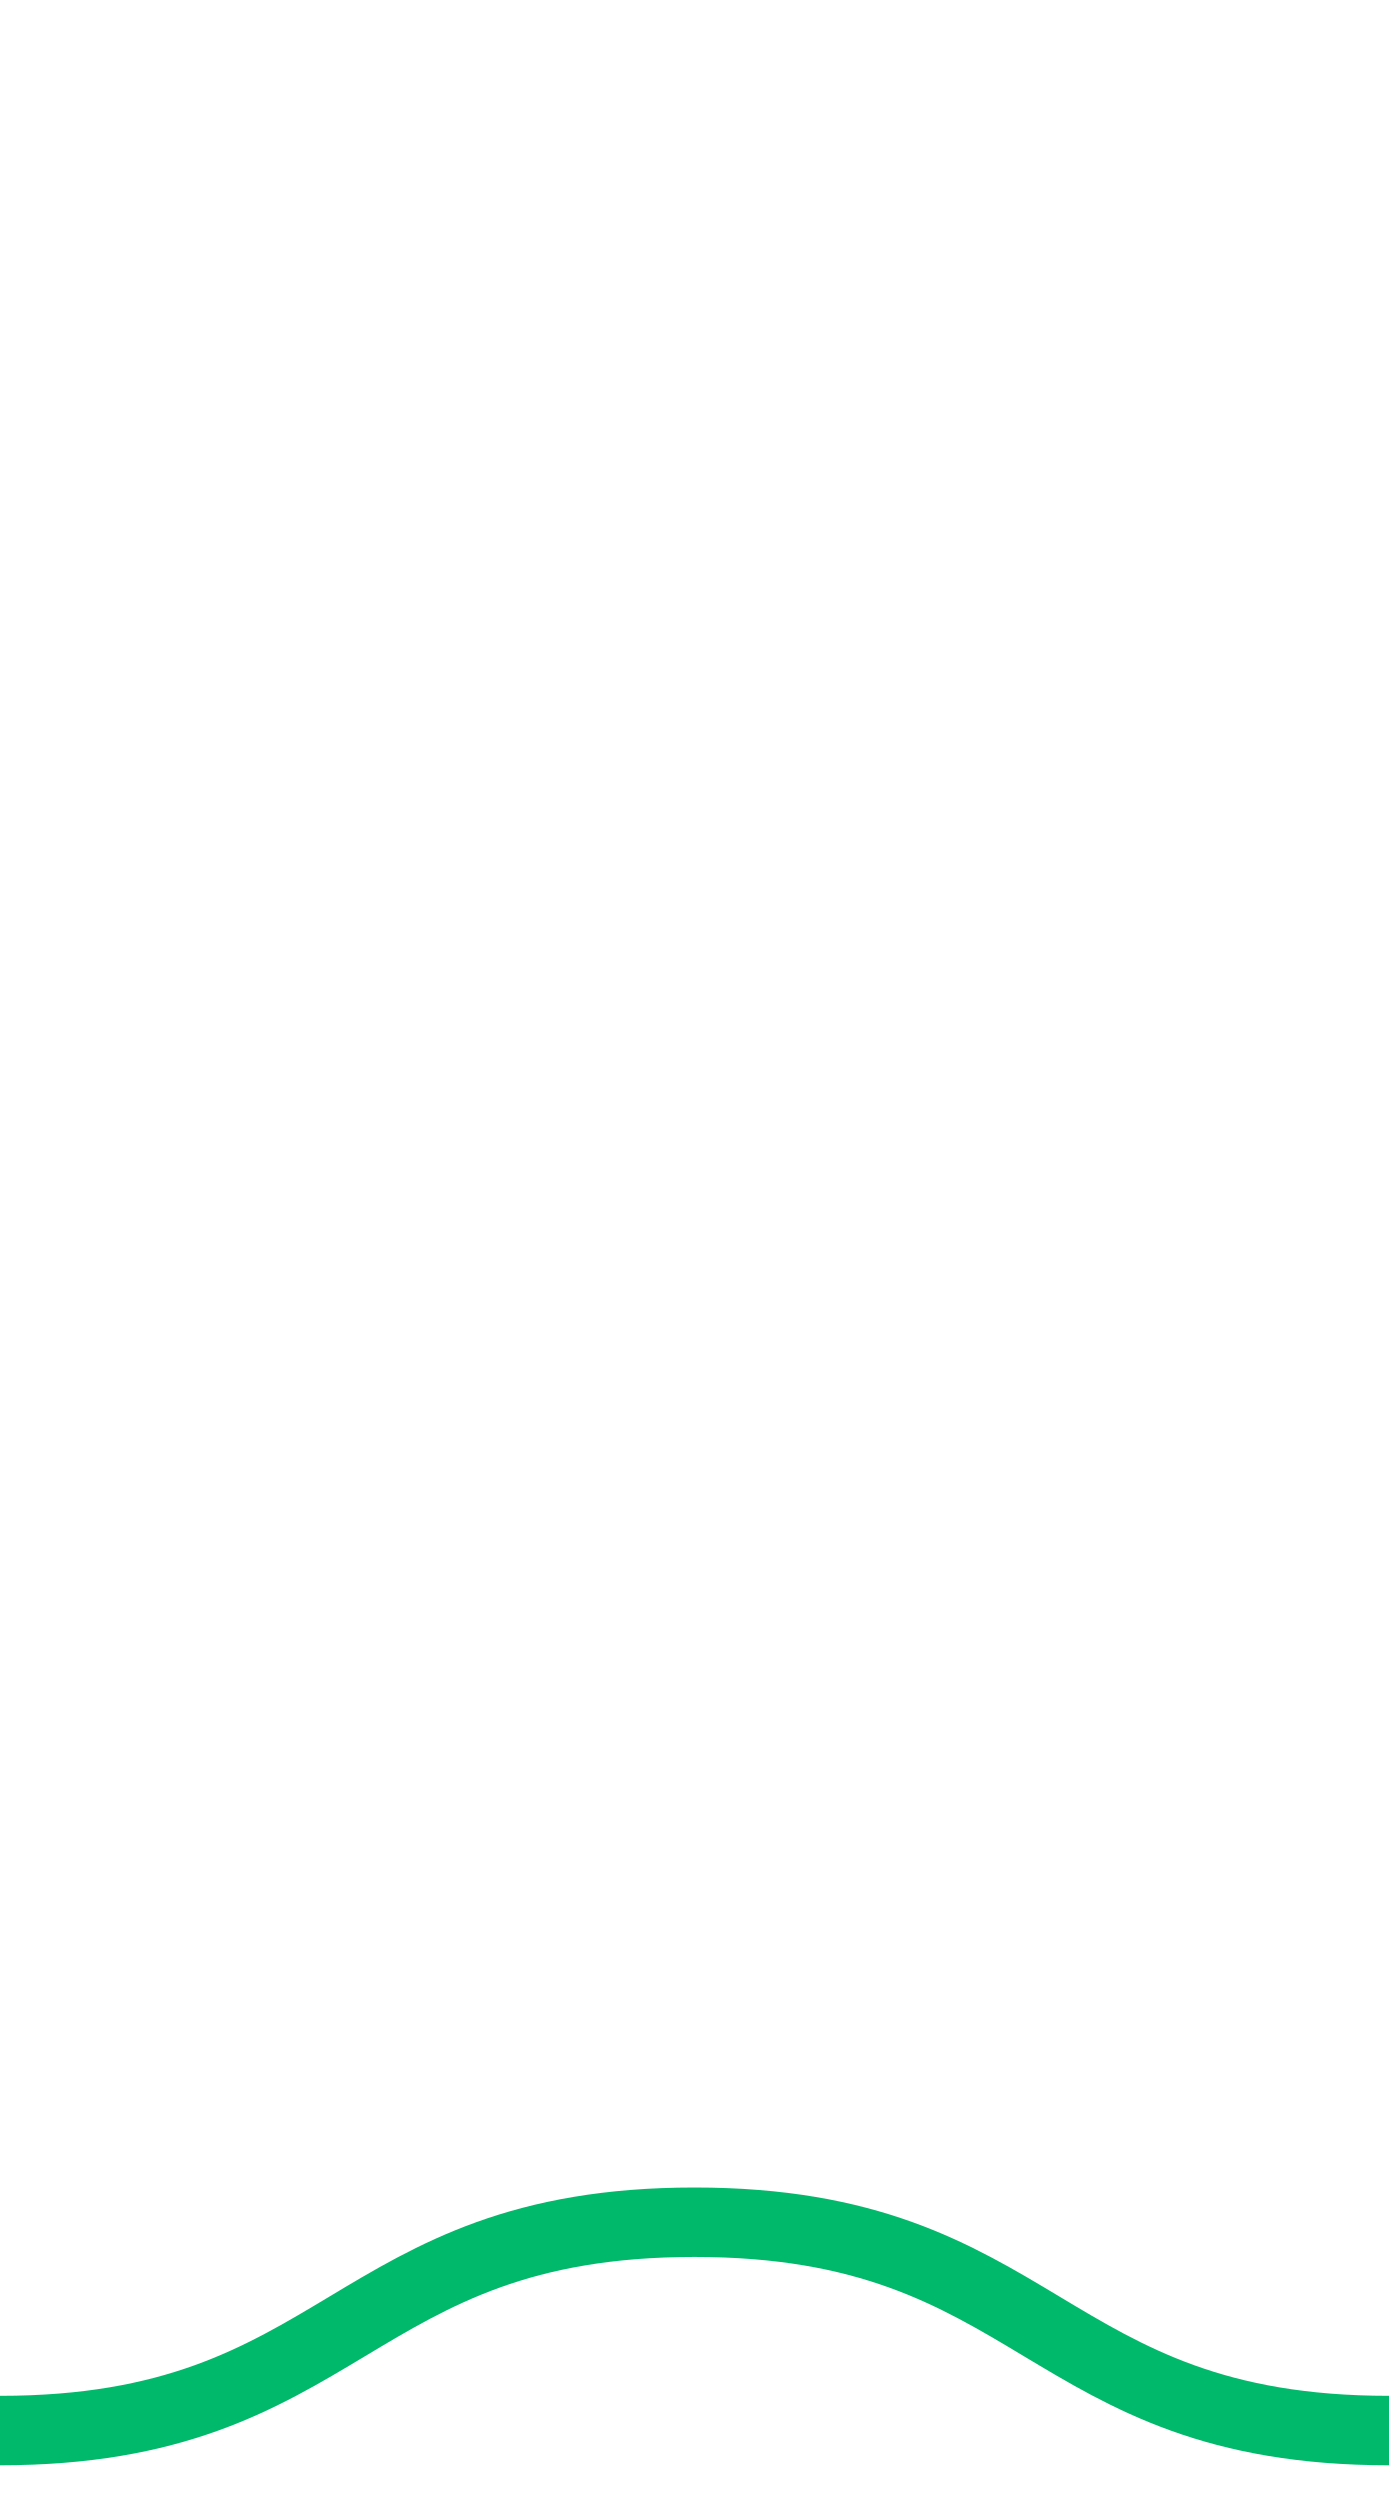
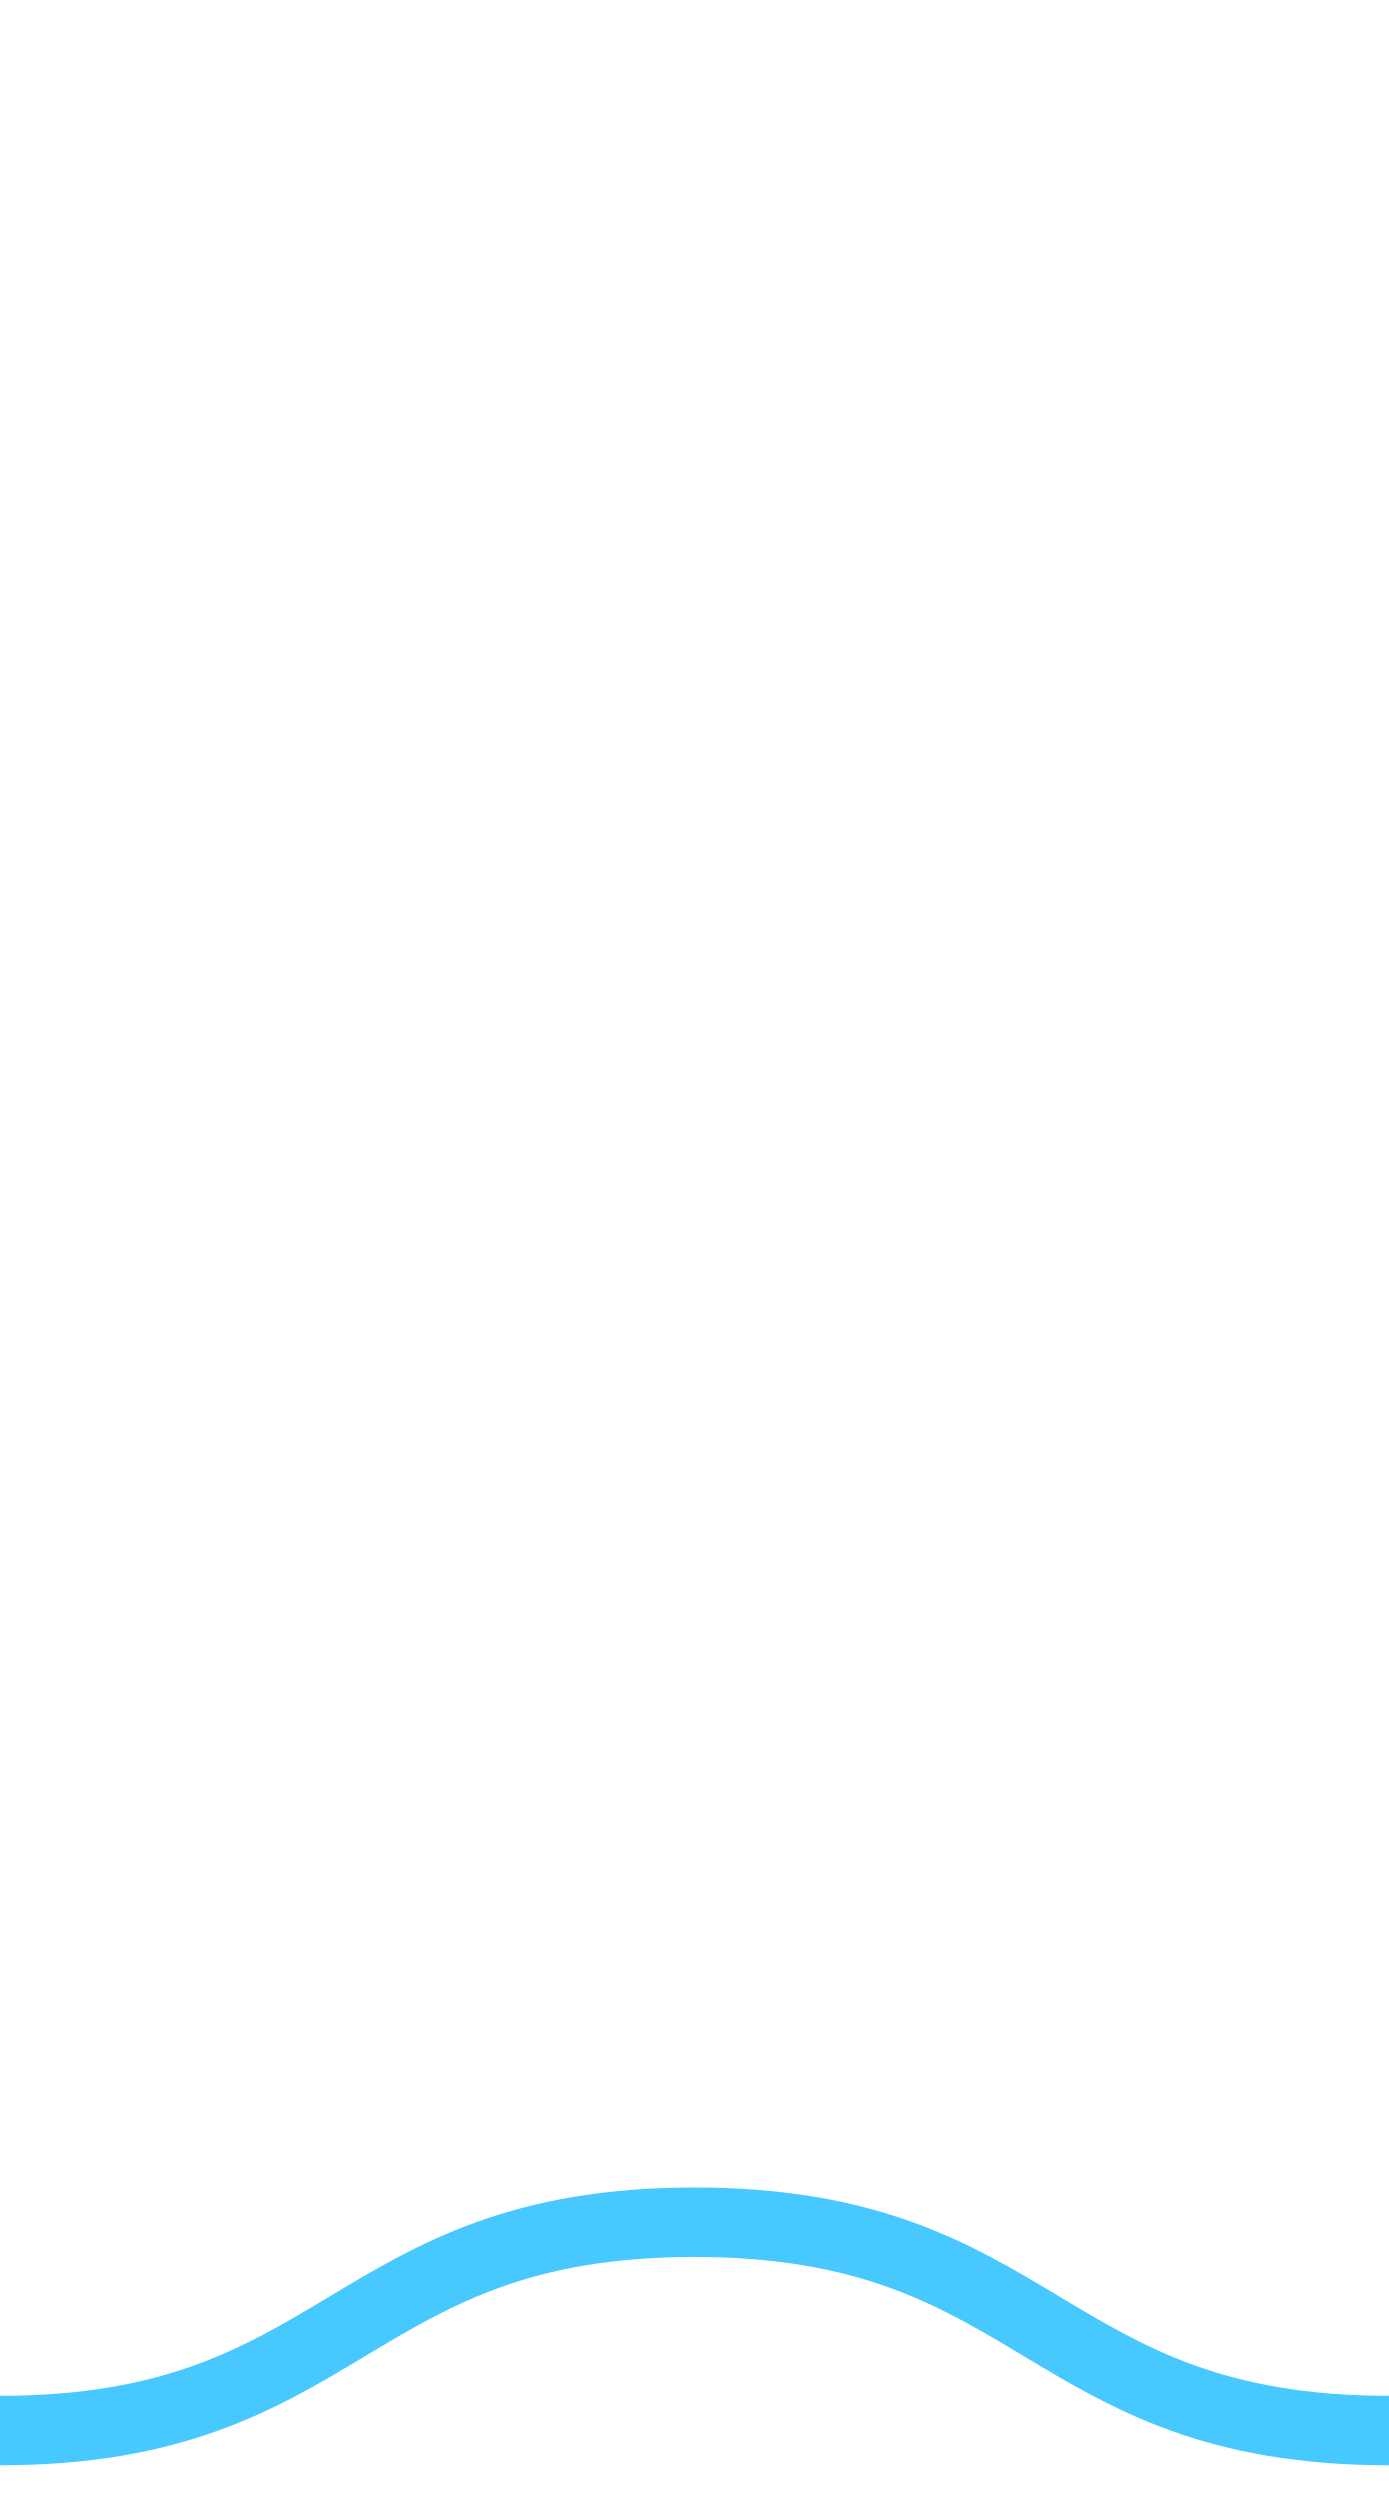
<svg xmlns="http://www.w3.org/2000/svg" id="squiggle-link" viewBox="0 0 10 18">
  <style type="text/css">.squiggle{animation:shift .5s linear infinite;}@keyframes shift {from {transform:translateX(-10px);}to {transform:translateX(0);}}</style>
-   <path fill="none" stroke="#01b96b" stroke-width="0.5" class="squiggle" d="M0,17.5 c 2.5,0,2.5,-1.5,5,-1.5 s 2.5,1.5,5,1.5 c 2.5,0,2.5,-1.5,5,-1.5 s 2.5,1.5,5,1.5" />
+   <path fill="none" stroke="#47c8ff" stroke-width="0.5" class="squiggle" d="M0,17.5 c 2.5,0,2.5,-1.5,5,-1.5 s 2.5,1.5,5,1.5 c 2.5,0,2.5,-1.5,5,-1.5 s 2.5,1.5,5,1.5" />
</svg>
